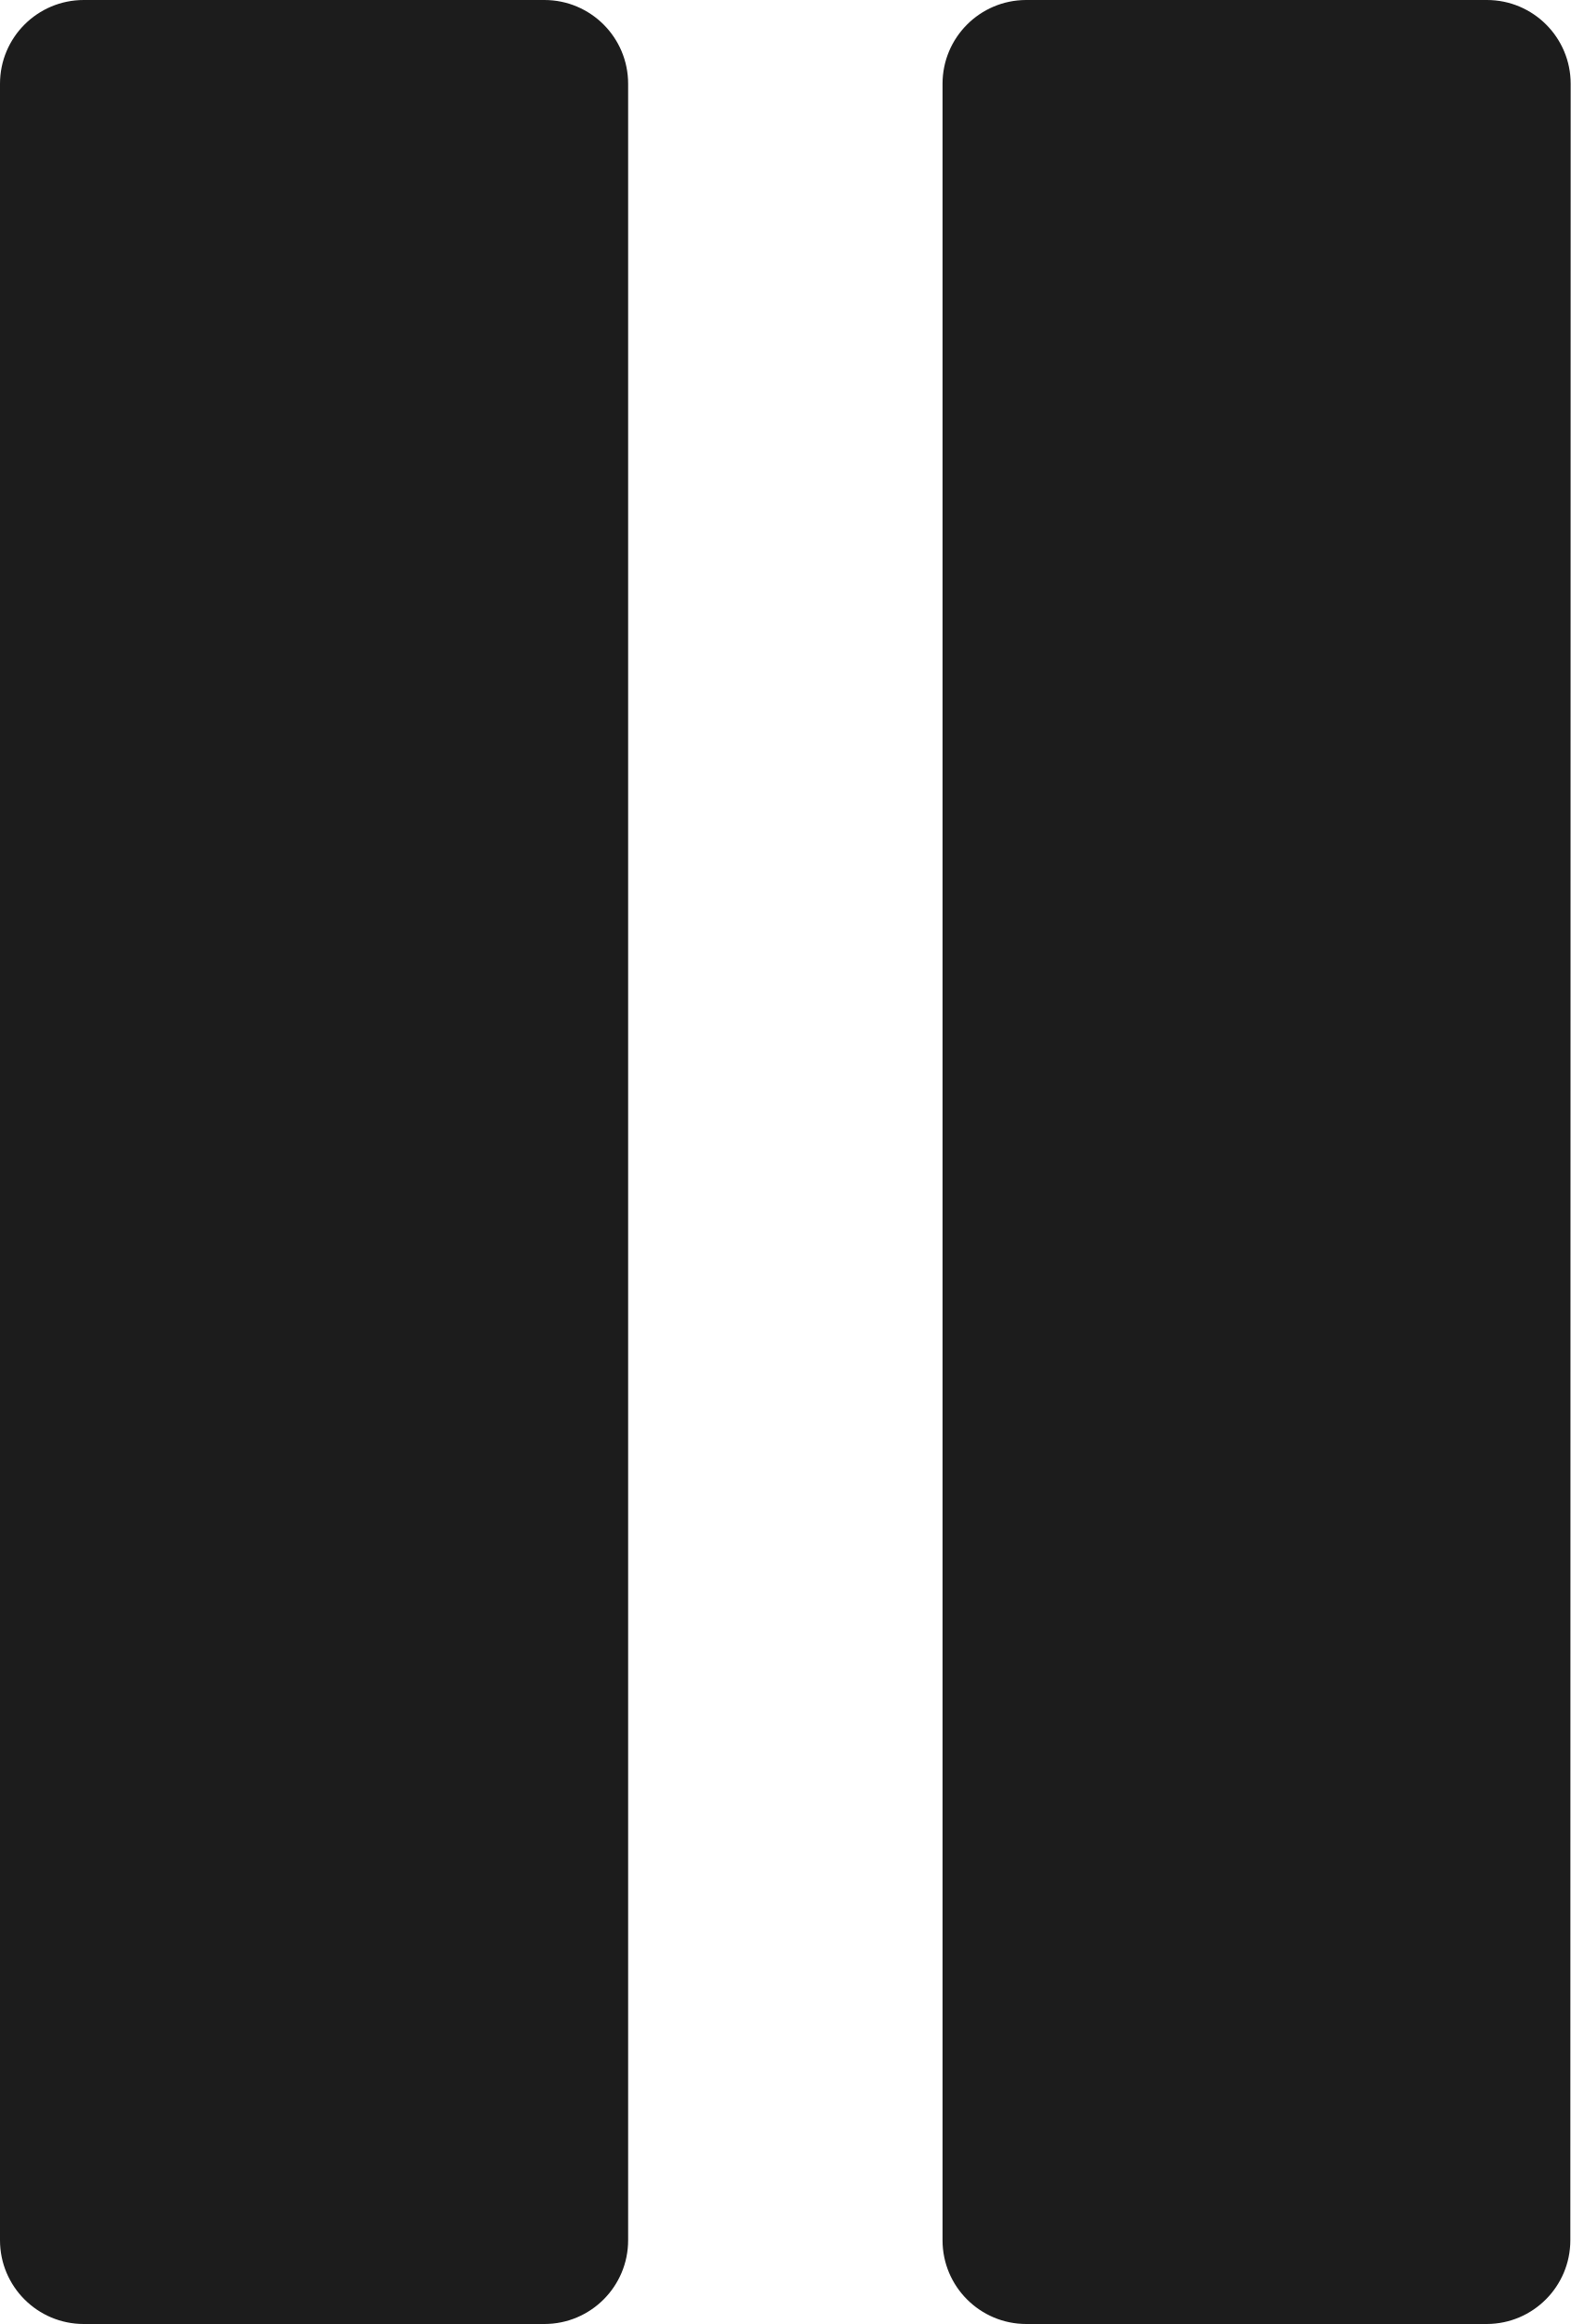
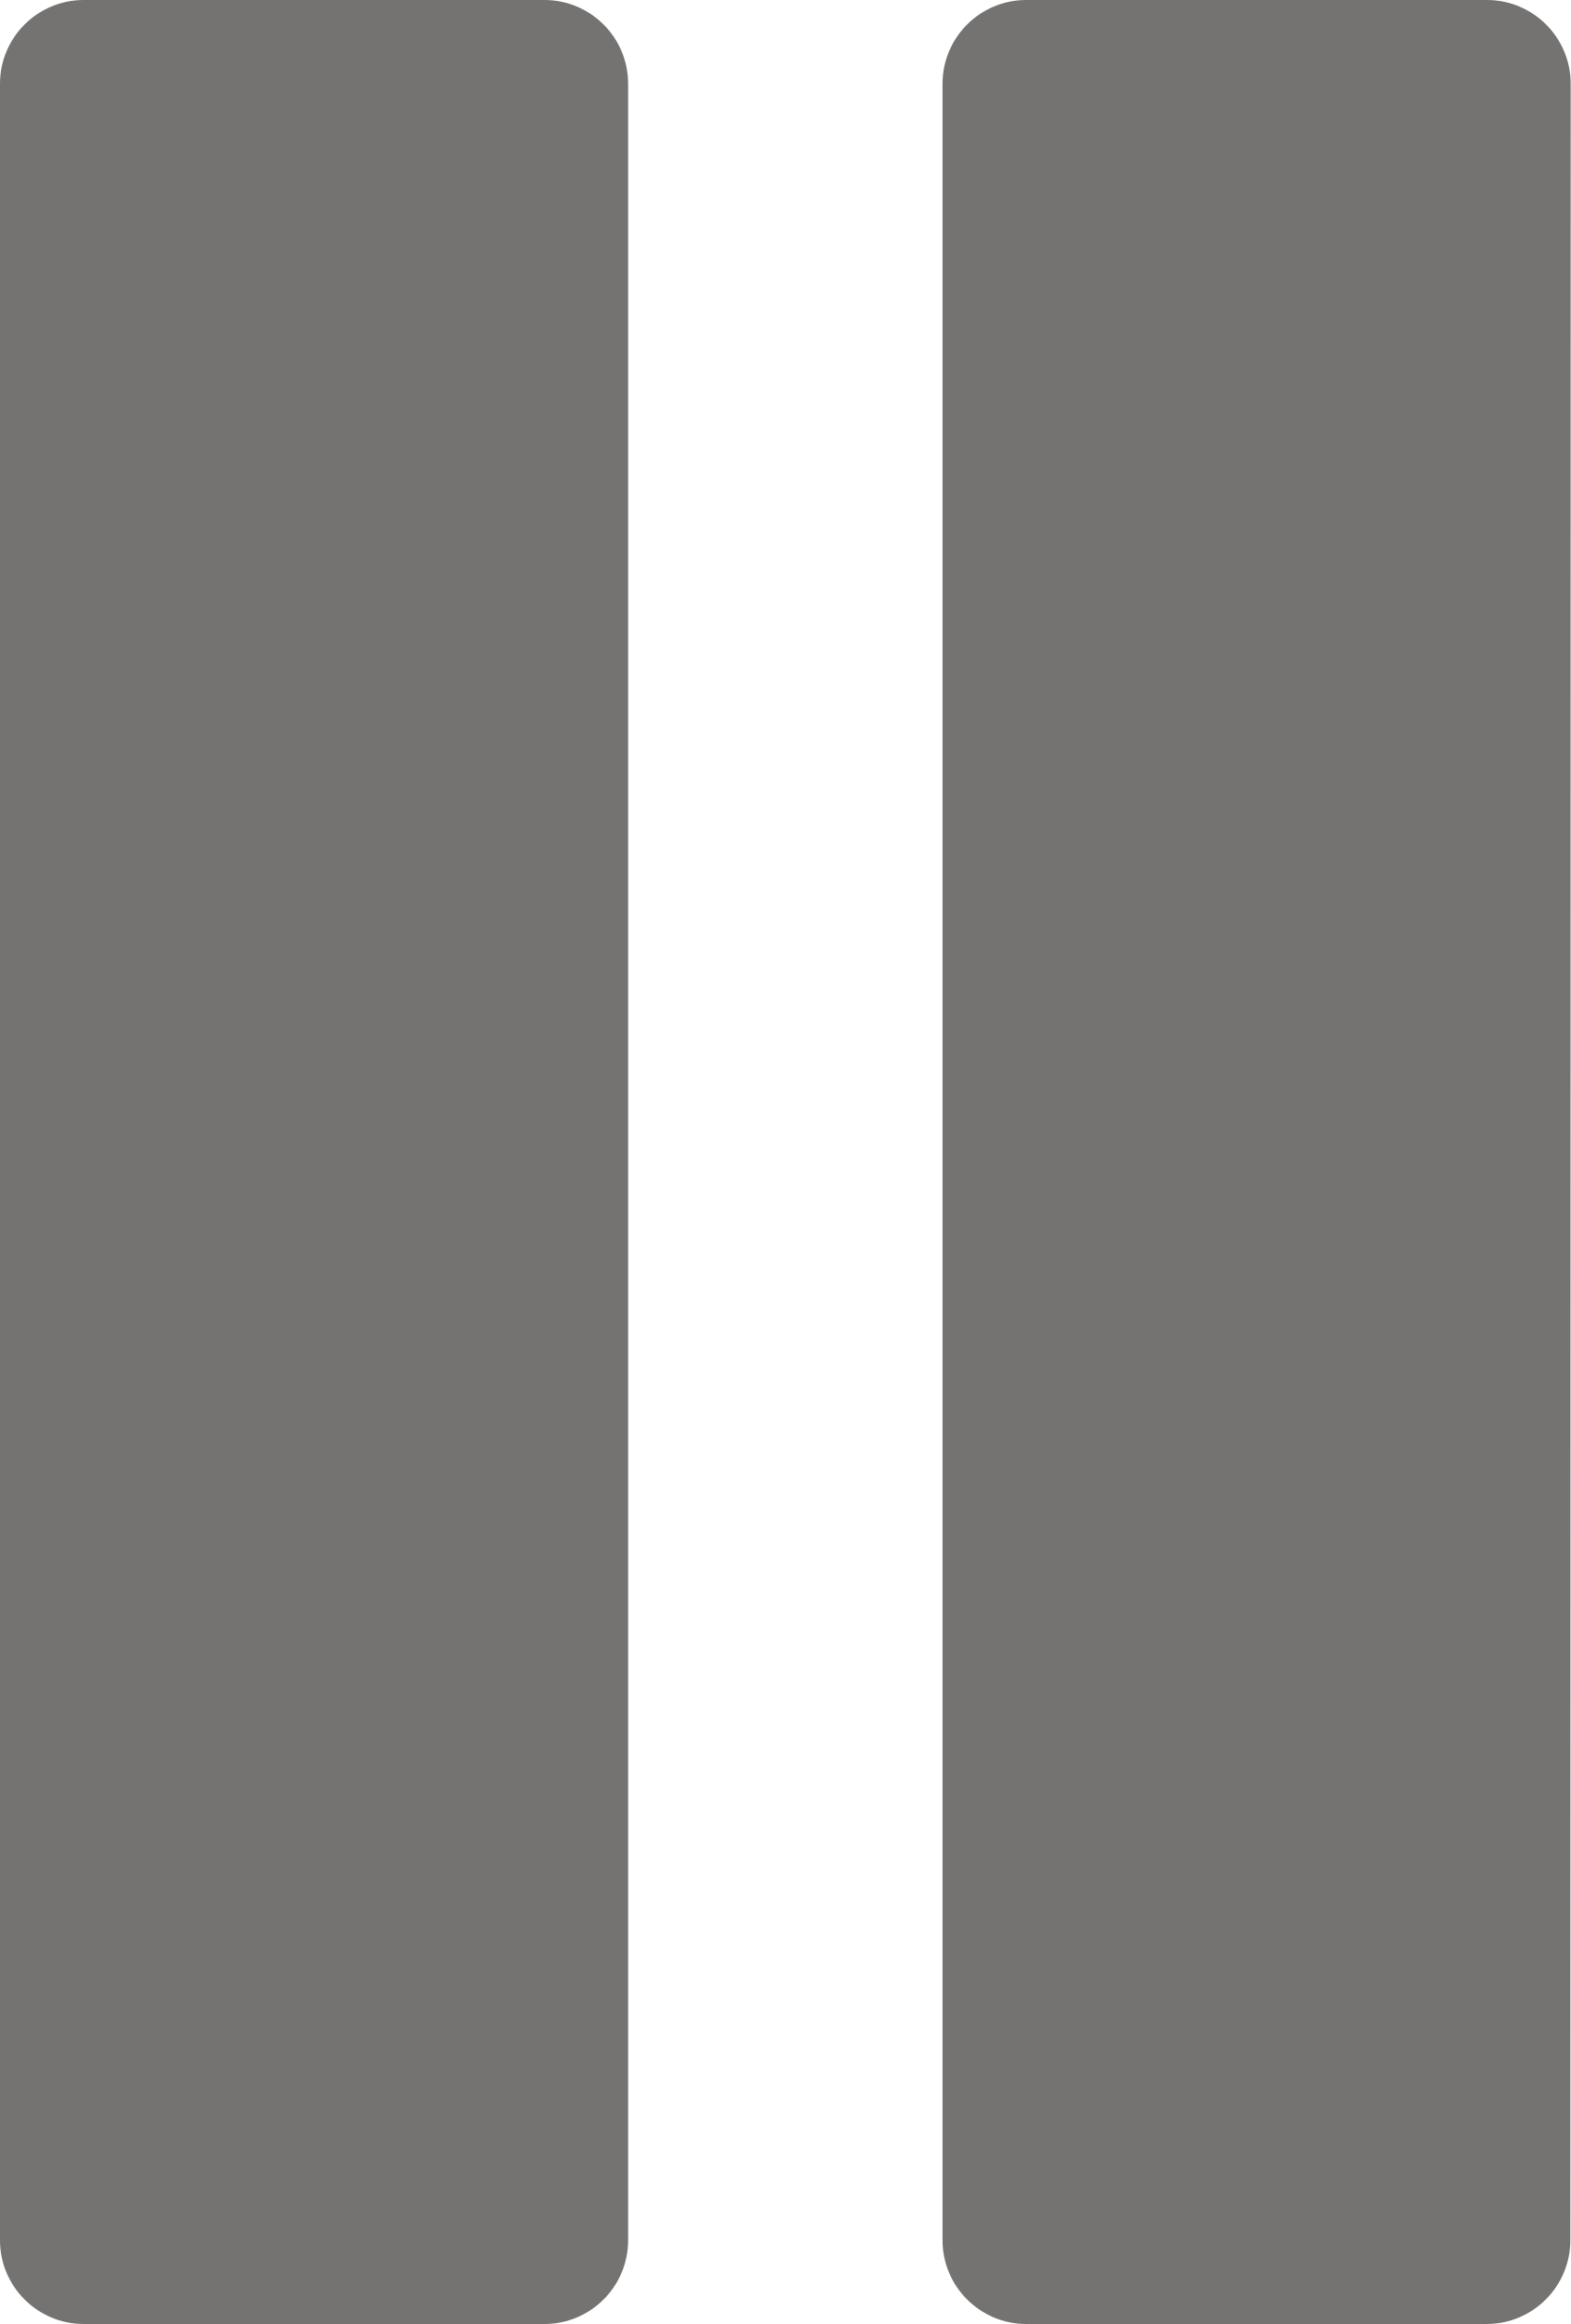
<svg xmlns="http://www.w3.org/2000/svg" width="14.188" height="21" viewBox="0 0 14.188 21">
  <defs>
-     <style>.a{fill: #1c1c1c;}</style>
+     <style>.a{fill: #747371;}</style>
  </defs>
  <g transform="translate(-86.85)">
    <g transform="translate(86.85)">
      <g transform="translate(0)">
        <path class="a" d="M92.526,20.243a.757.757,0,0,1-.757.757H87.607a.757.757,0,0,1-.757-.757V.757A.757.757,0,0,1,87.607,0h4.162a.757.757,0,0,1,.757.757Z" transform="translate(-86.85)" />
        <path class="a" d="M309.654,20.243A.757.757,0,0,1,308.9,21h-4.162a.757.757,0,0,1-.757-.757V.757A.757.757,0,0,1,304.735,0H308.9a.757.757,0,0,1,.757.757Z" transform="translate(-295.464)" />
      </g>
    </g>
  </g>
</svg>
